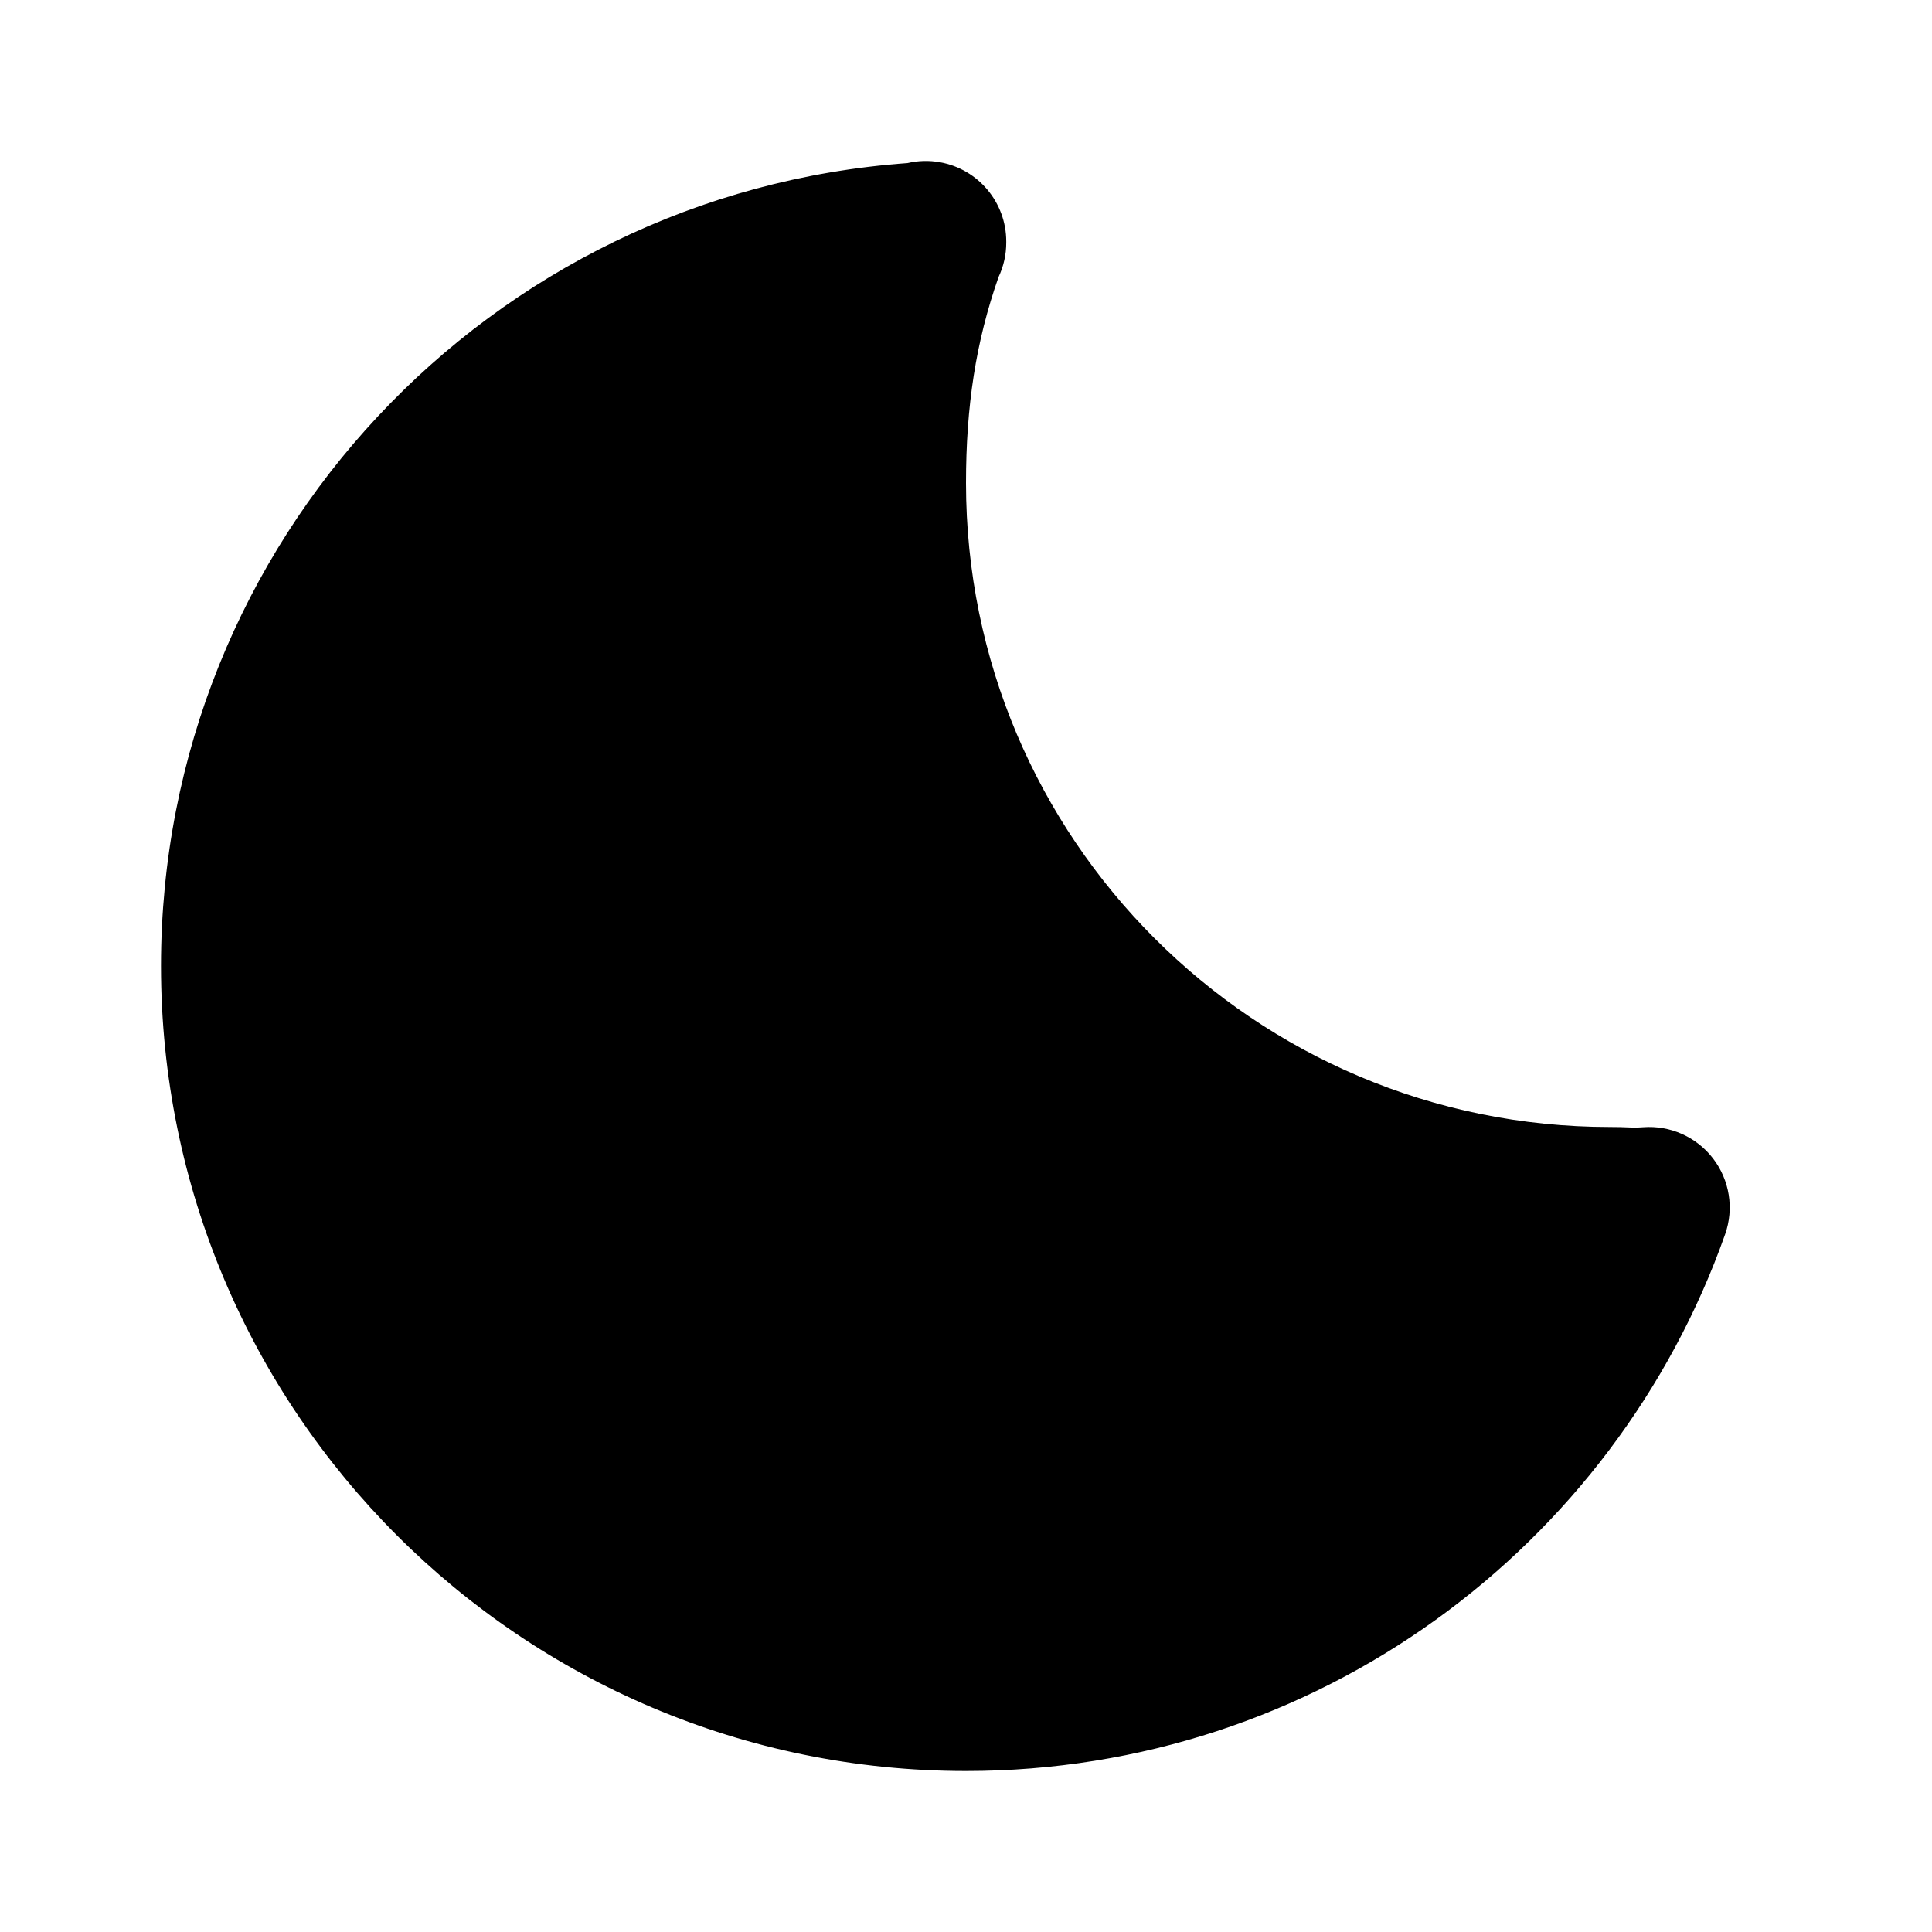
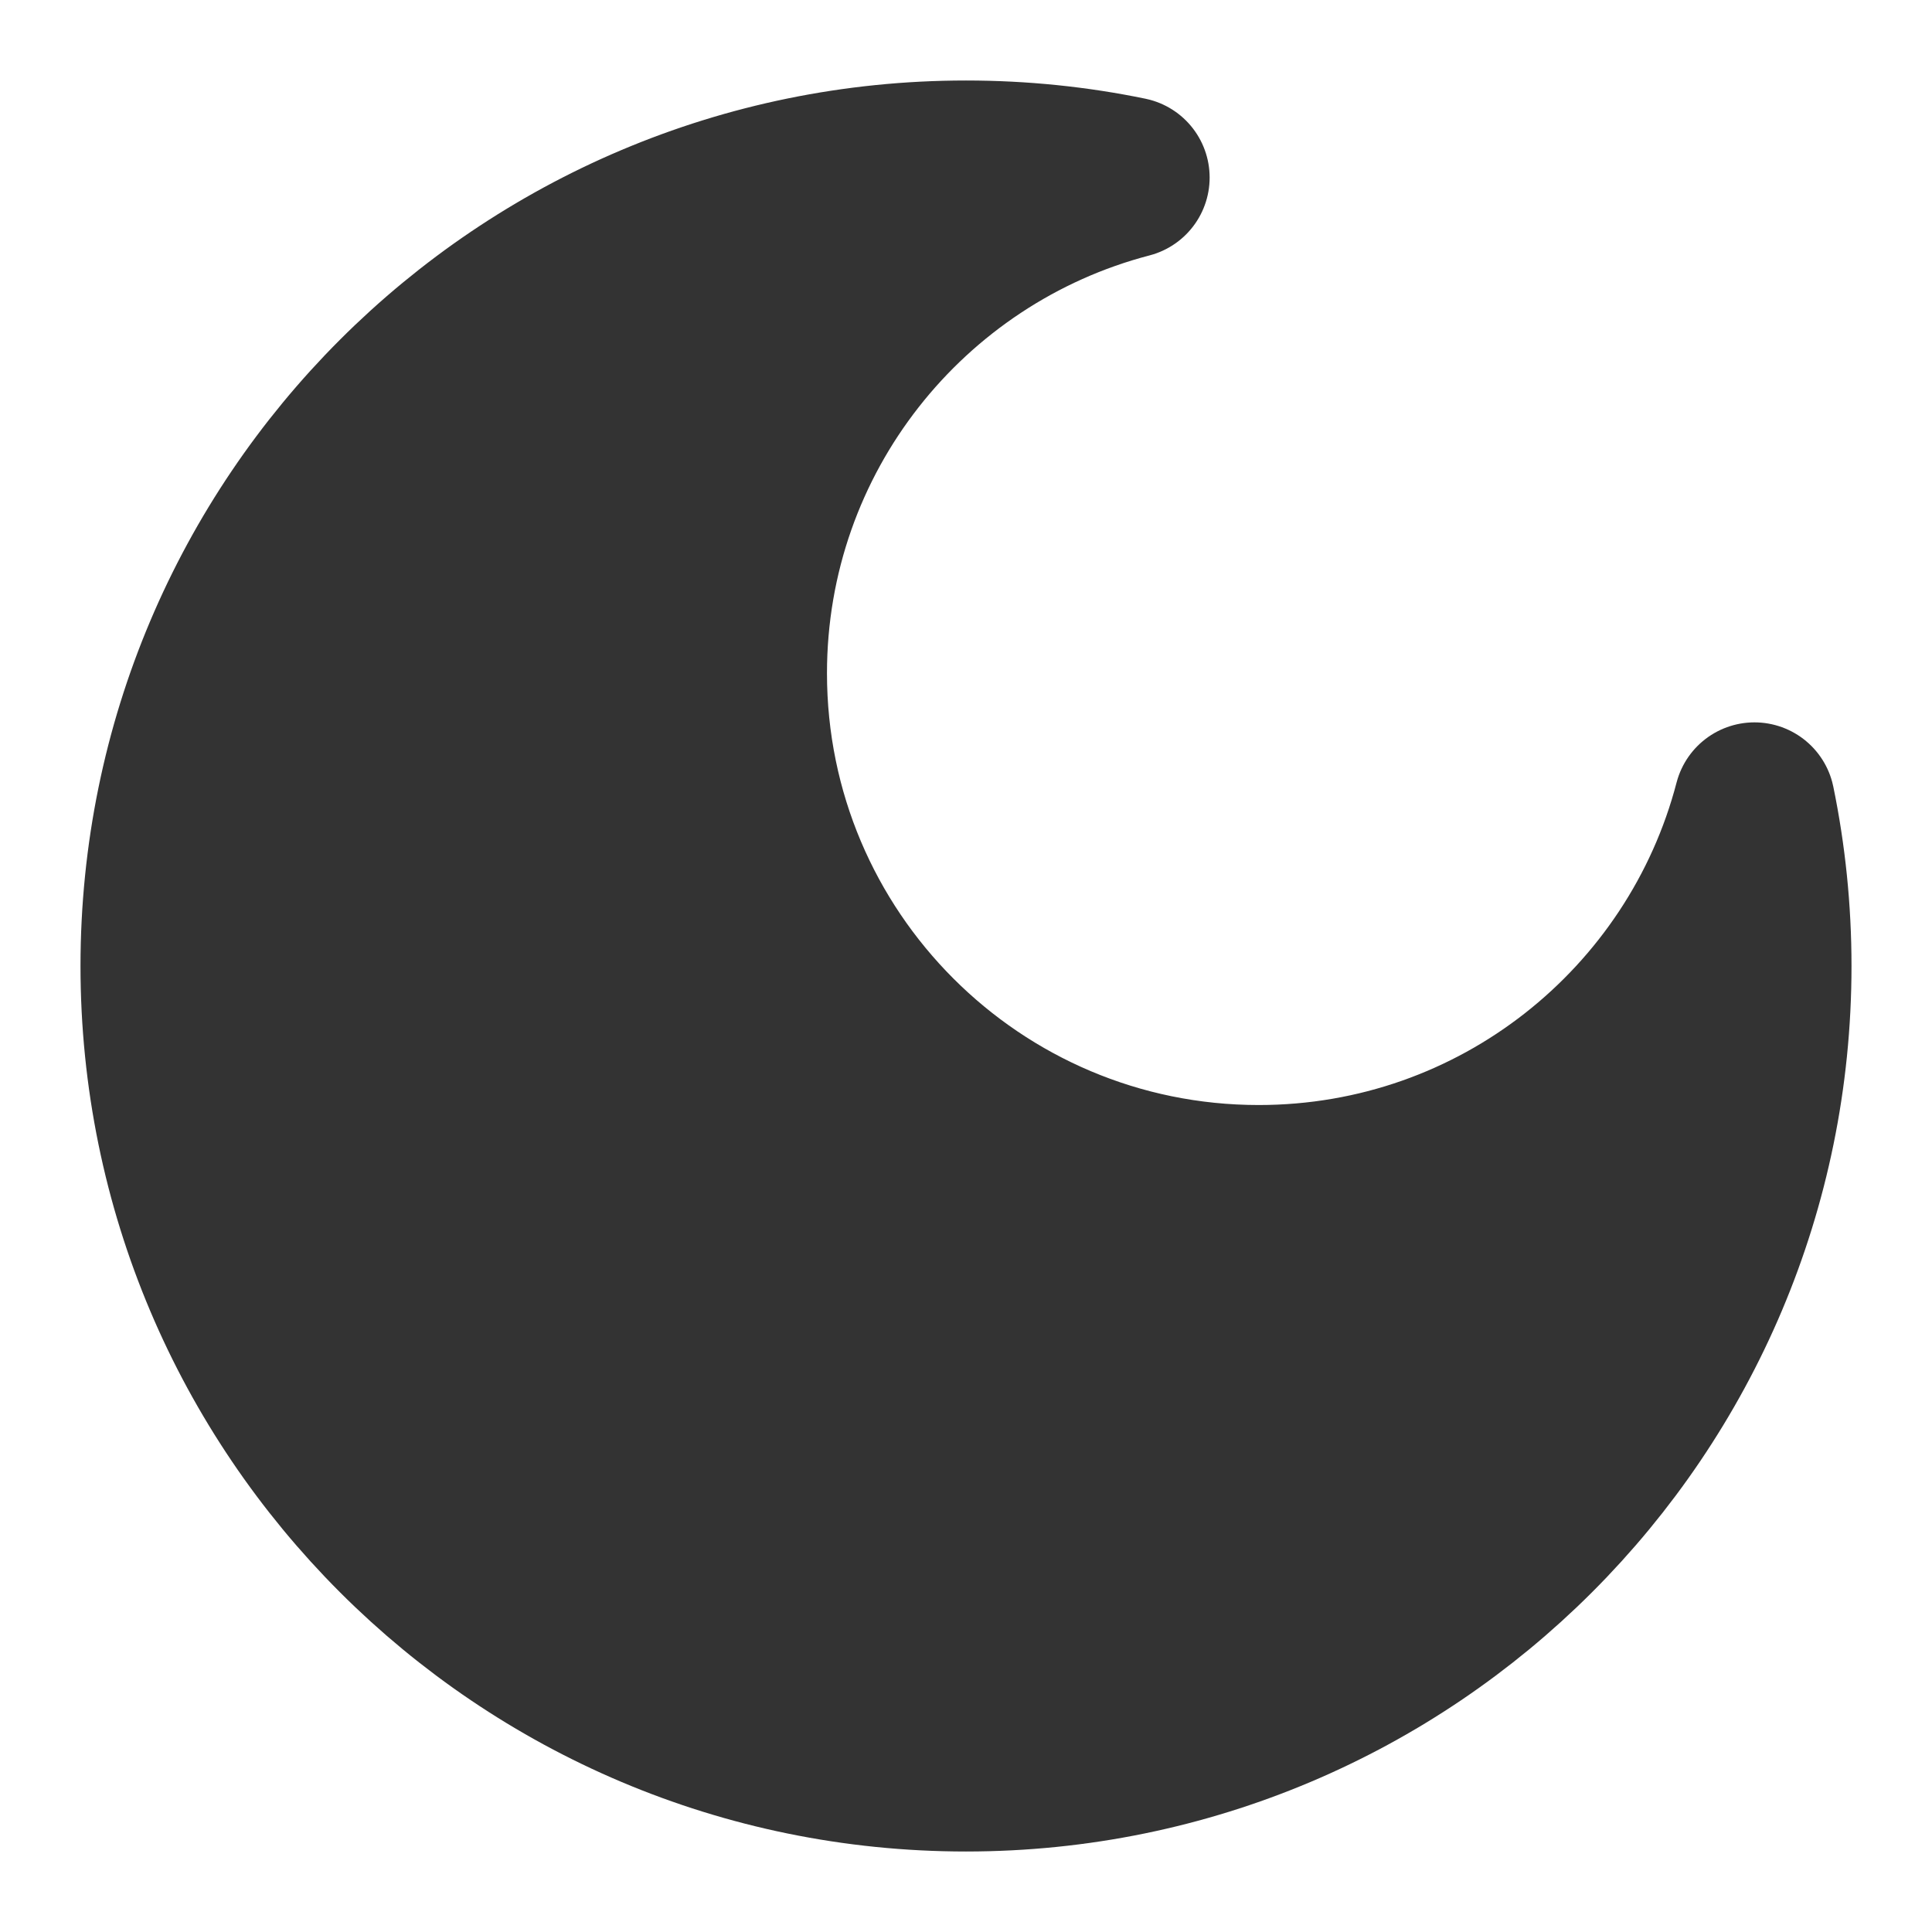
- <svg xmlns="http://www.w3.org/2000/svg" width="24" height="24" fill="currentColor" viewBox="0 0 24 24">
-   <path fill-rule="evenodd" d="M11.675 2.015a.998.998 0 0 0-.403.011C6.09 2.4 2 6.722 2 12c0 5.523 4.477 10 10 10 4.356 0 8.058-2.784 9.43-6.667a1 1 0 0 0-1.02-1.33c-.08.006-.105.005-.127.005h-.001l-.028-.002A5.227 5.227 0 0 0 20 14a8 8 0 0 1-8-8c0-.952.121-1.752.404-2.558a.996.996 0 0 0 .096-.428V3a1 1 0 0 0-.825-.985Z" clip-rule="evenodd" />
+ <svg xmlns="http://www.w3.org/2000/svg" width="24" height="24" viewBox="0 0 48 48" fill="none">
+   <path d="M28.053 4.411C22.583 5.837 18.546 10.811 18.546 16.727C18.546 23.756 24.244 29.454 31.273 29.454C37.189 29.454 42.163 25.417 43.589 19.947C43.858 21.256 44 22.611 44 24C44 35.046 35.046 44 24 44C12.954 44 4 35.046 4 24C4 12.954 12.954 4 24 4C25.389 4 26.744 4.141 28.053 4.411Z" fill="#333" stroke="#333" stroke-width="4" stroke-linejoin="round" />
</svg>
